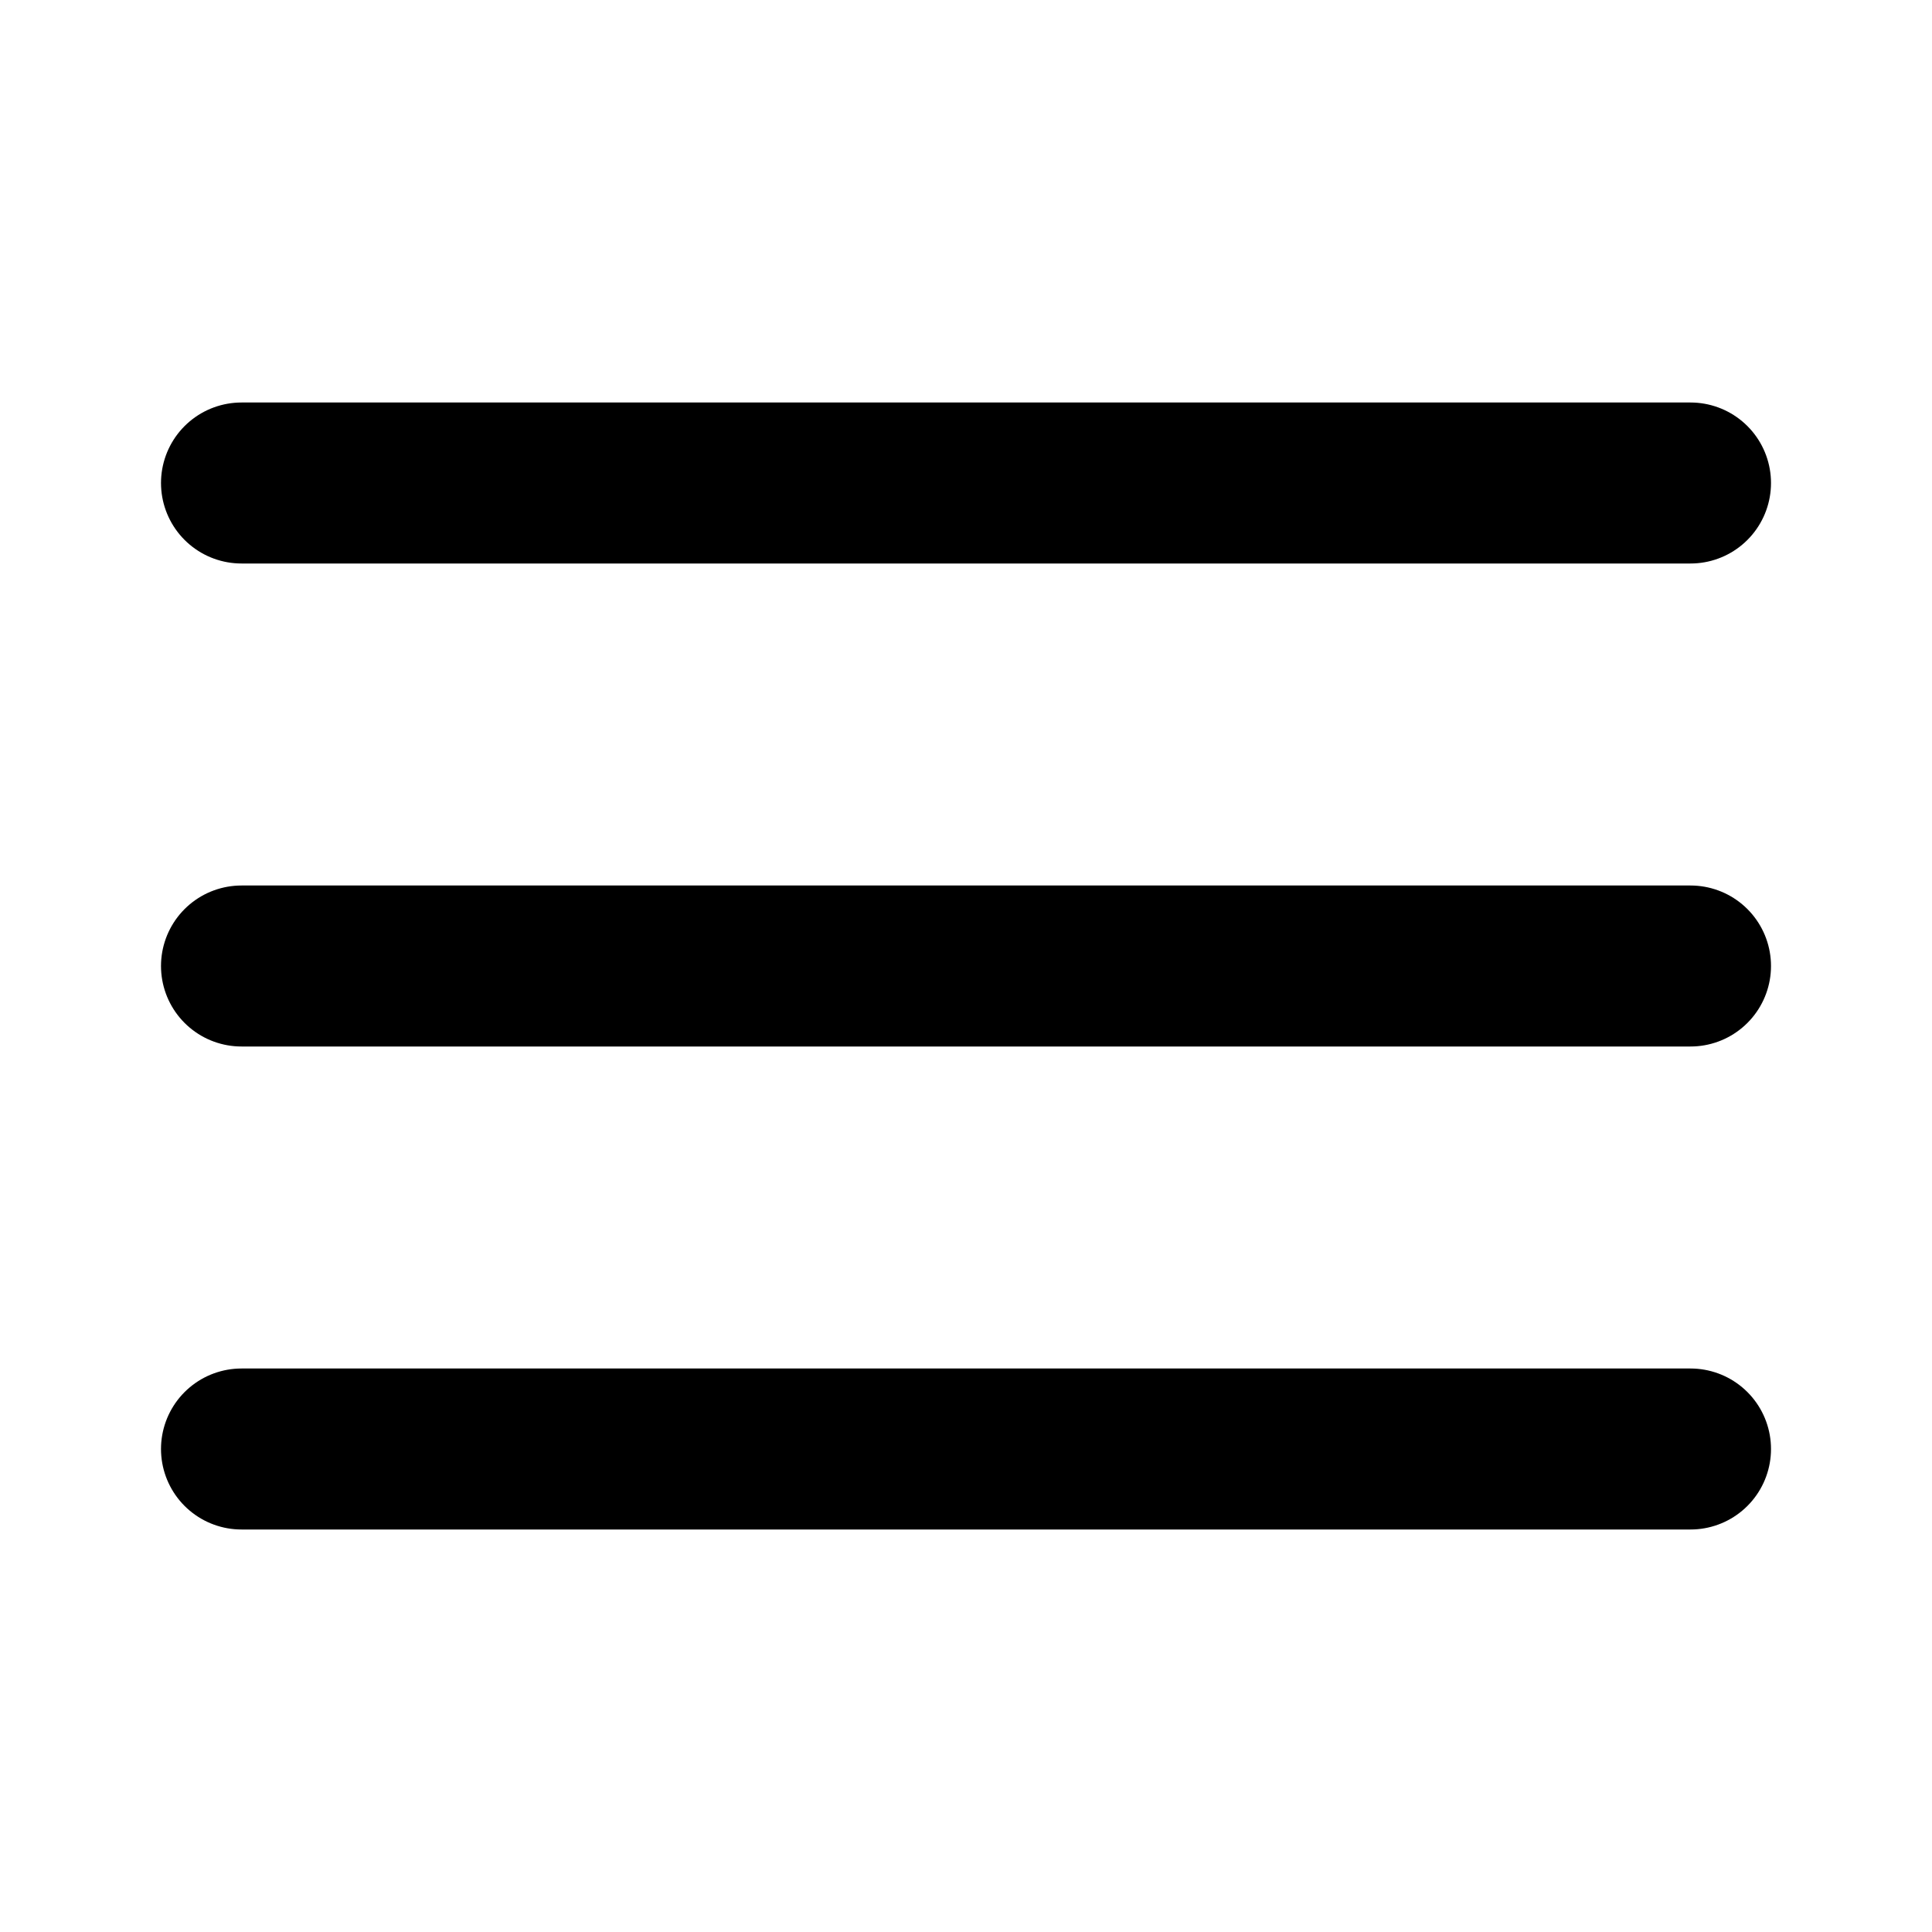
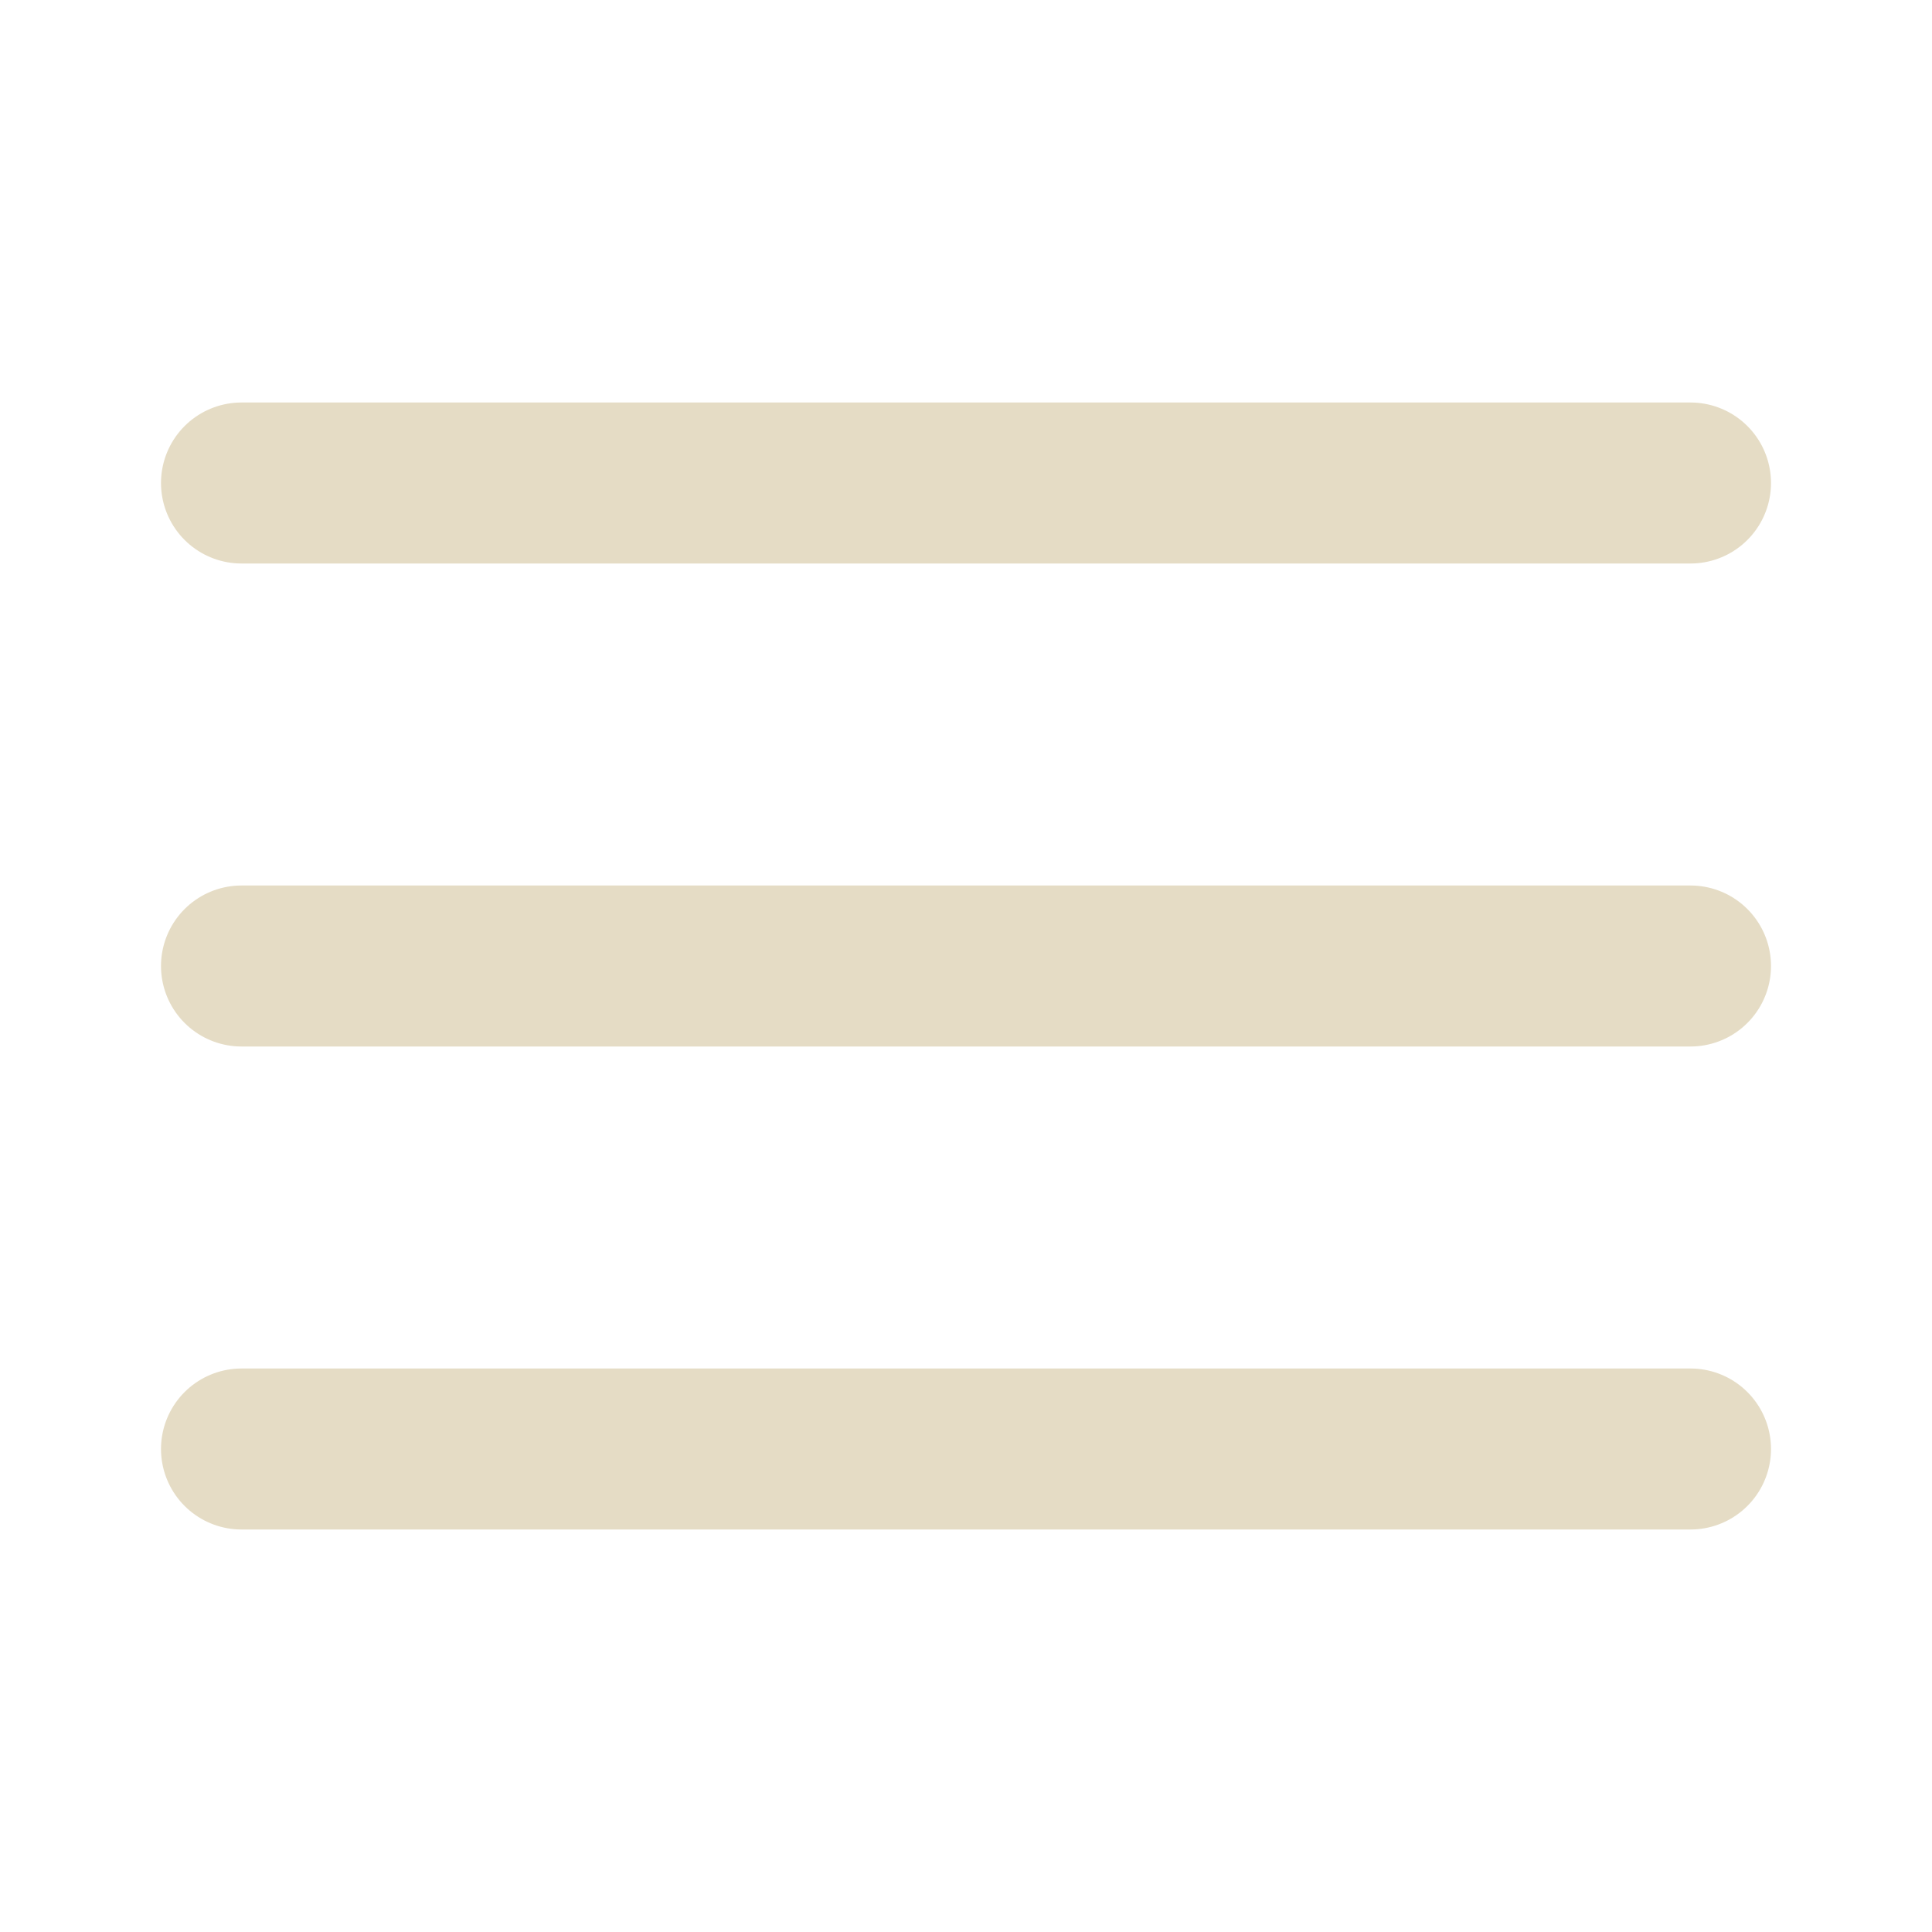
- <svg xmlns="http://www.w3.org/2000/svg" width="24" height="24" viewBox="0 0 24 24" fill="none" stroke="currentColor" stroke-width="2" stroke-linecap="round" stroke-linejoin="round" class="feather feather-menu">
+ <svg xmlns="http://www.w3.org/2000/svg" width="24" height="24" viewBox="0 0 24 24" fill="none" stroke="#E5DCC5" stroke-width="2" stroke-linecap="round" stroke-linejoin="round" class="feather feather-menu">
  <line x1="3" y1="12" x2="21" y2="12" />
  <line x1="3" y1="6" x2="21" y2="6" />
  <line x1="3" y1="18" x2="21" y2="18" />
</svg>
